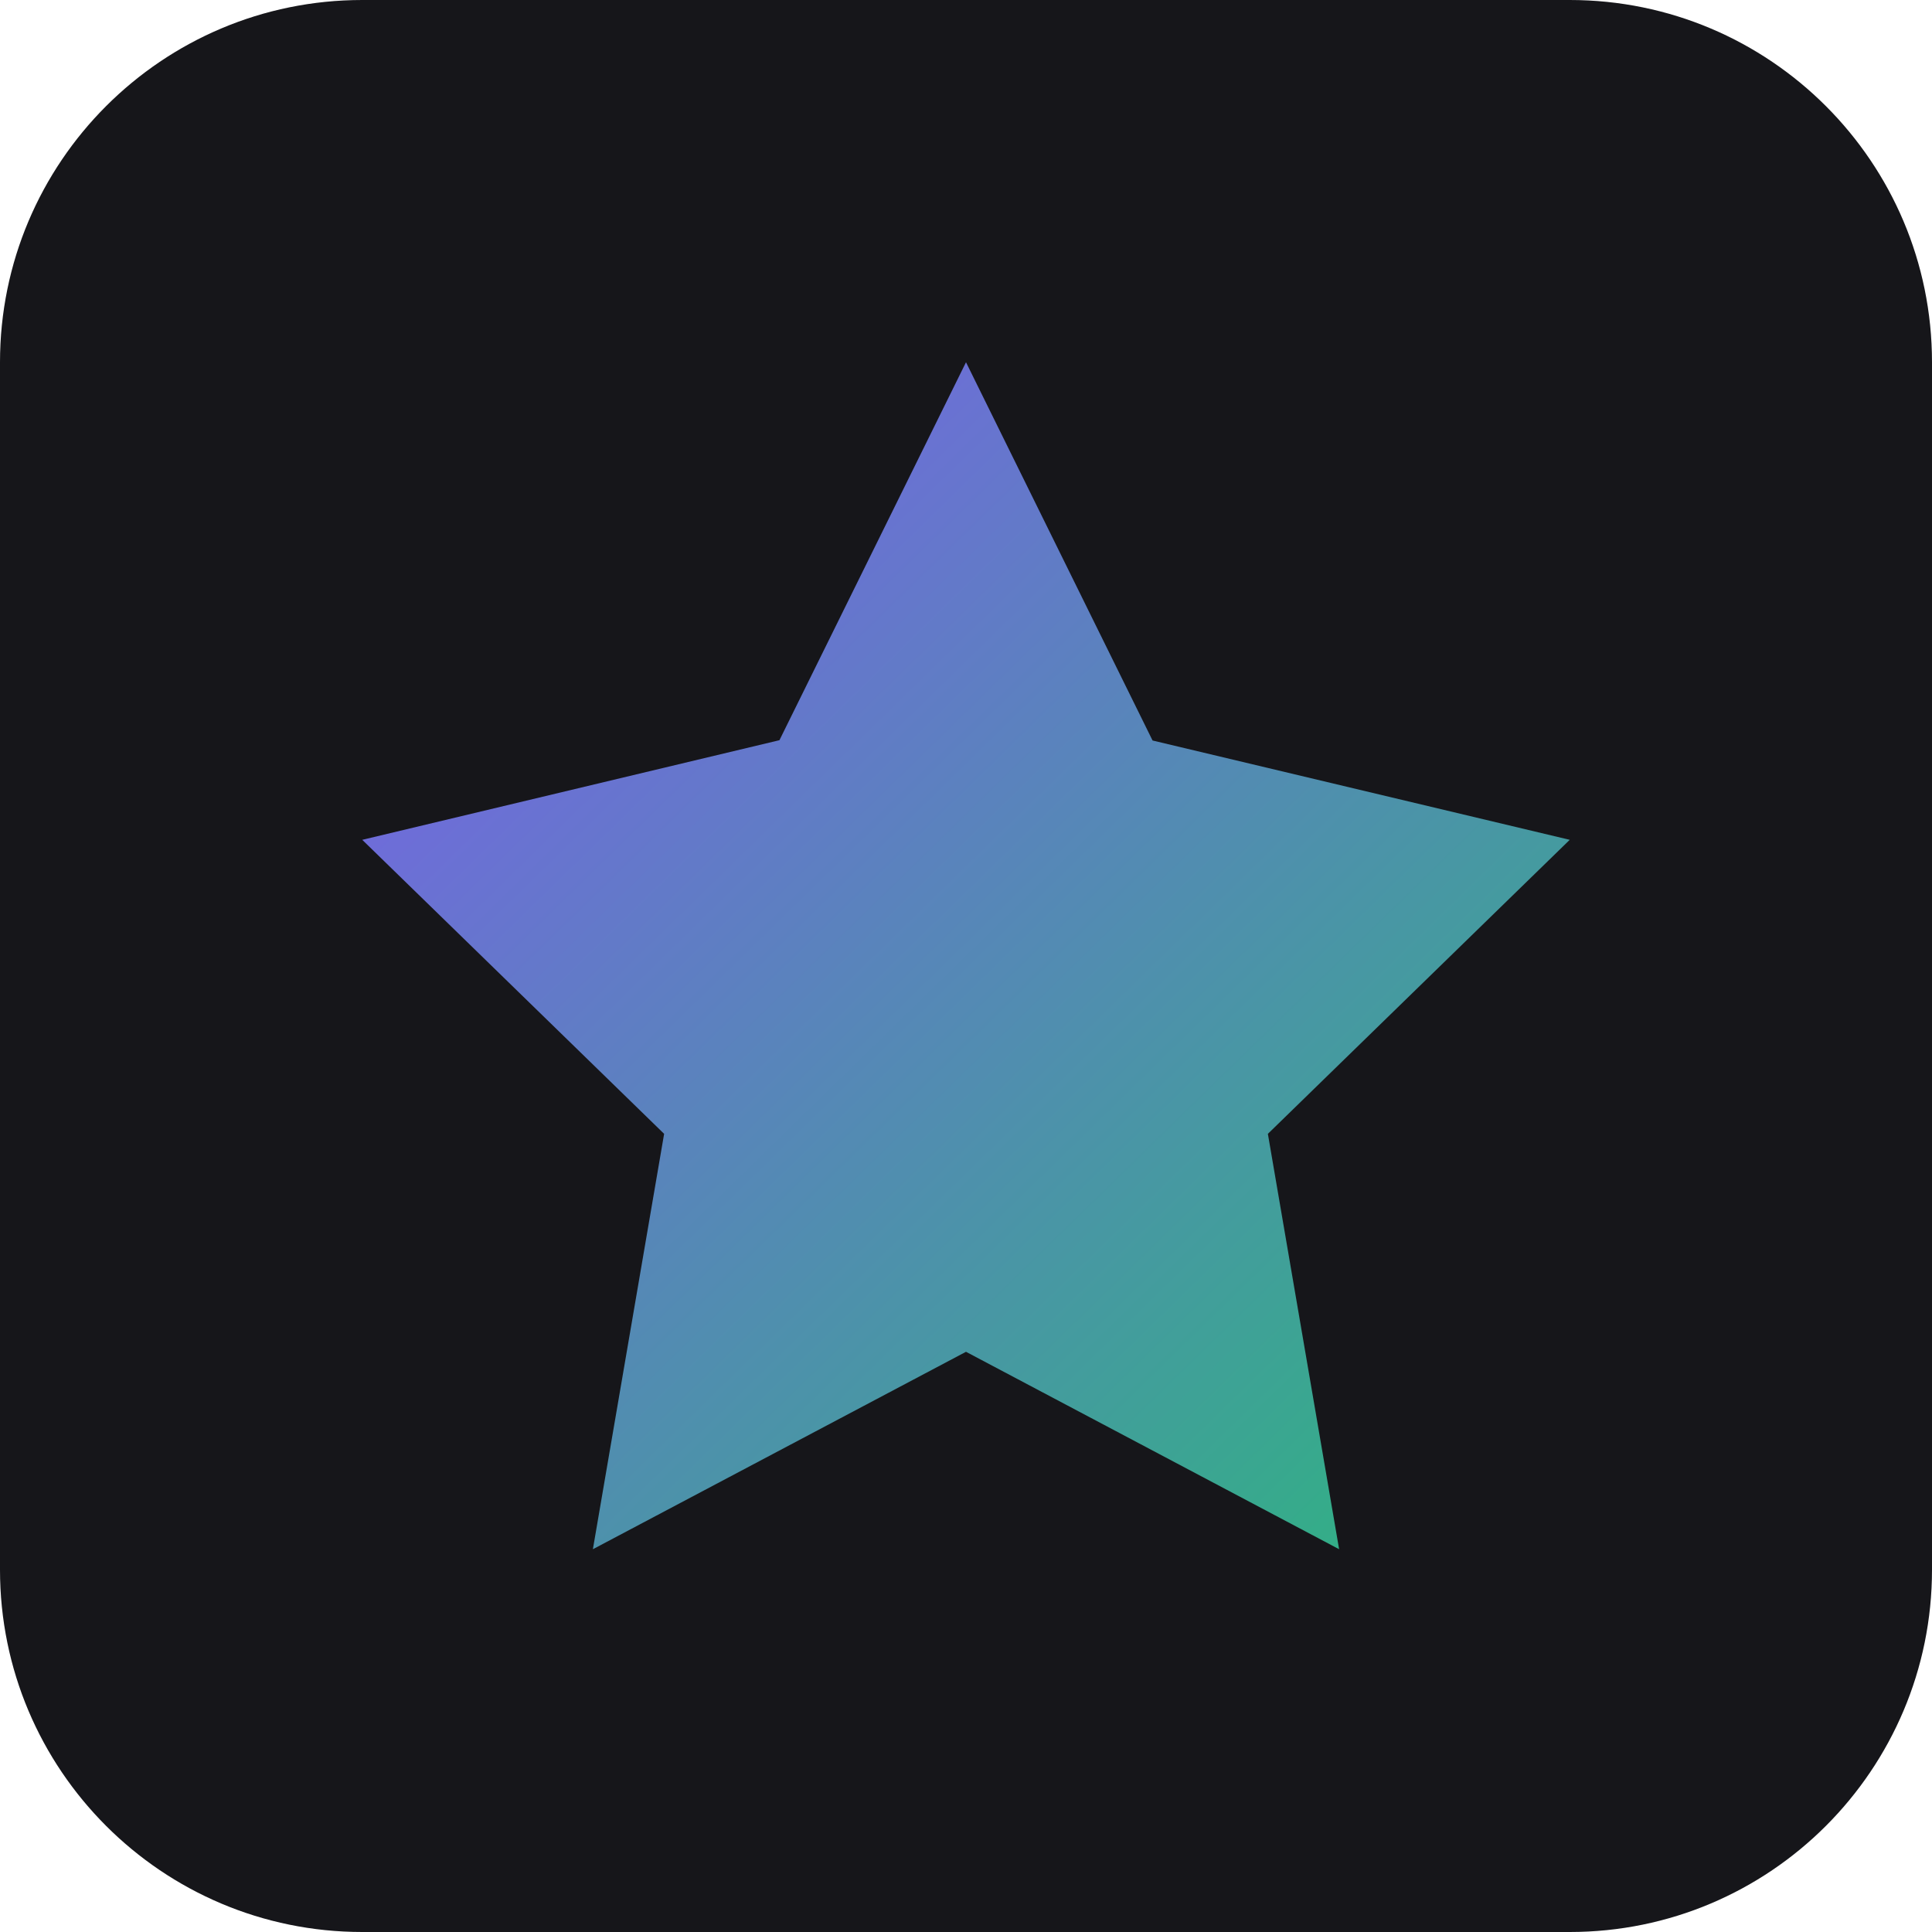
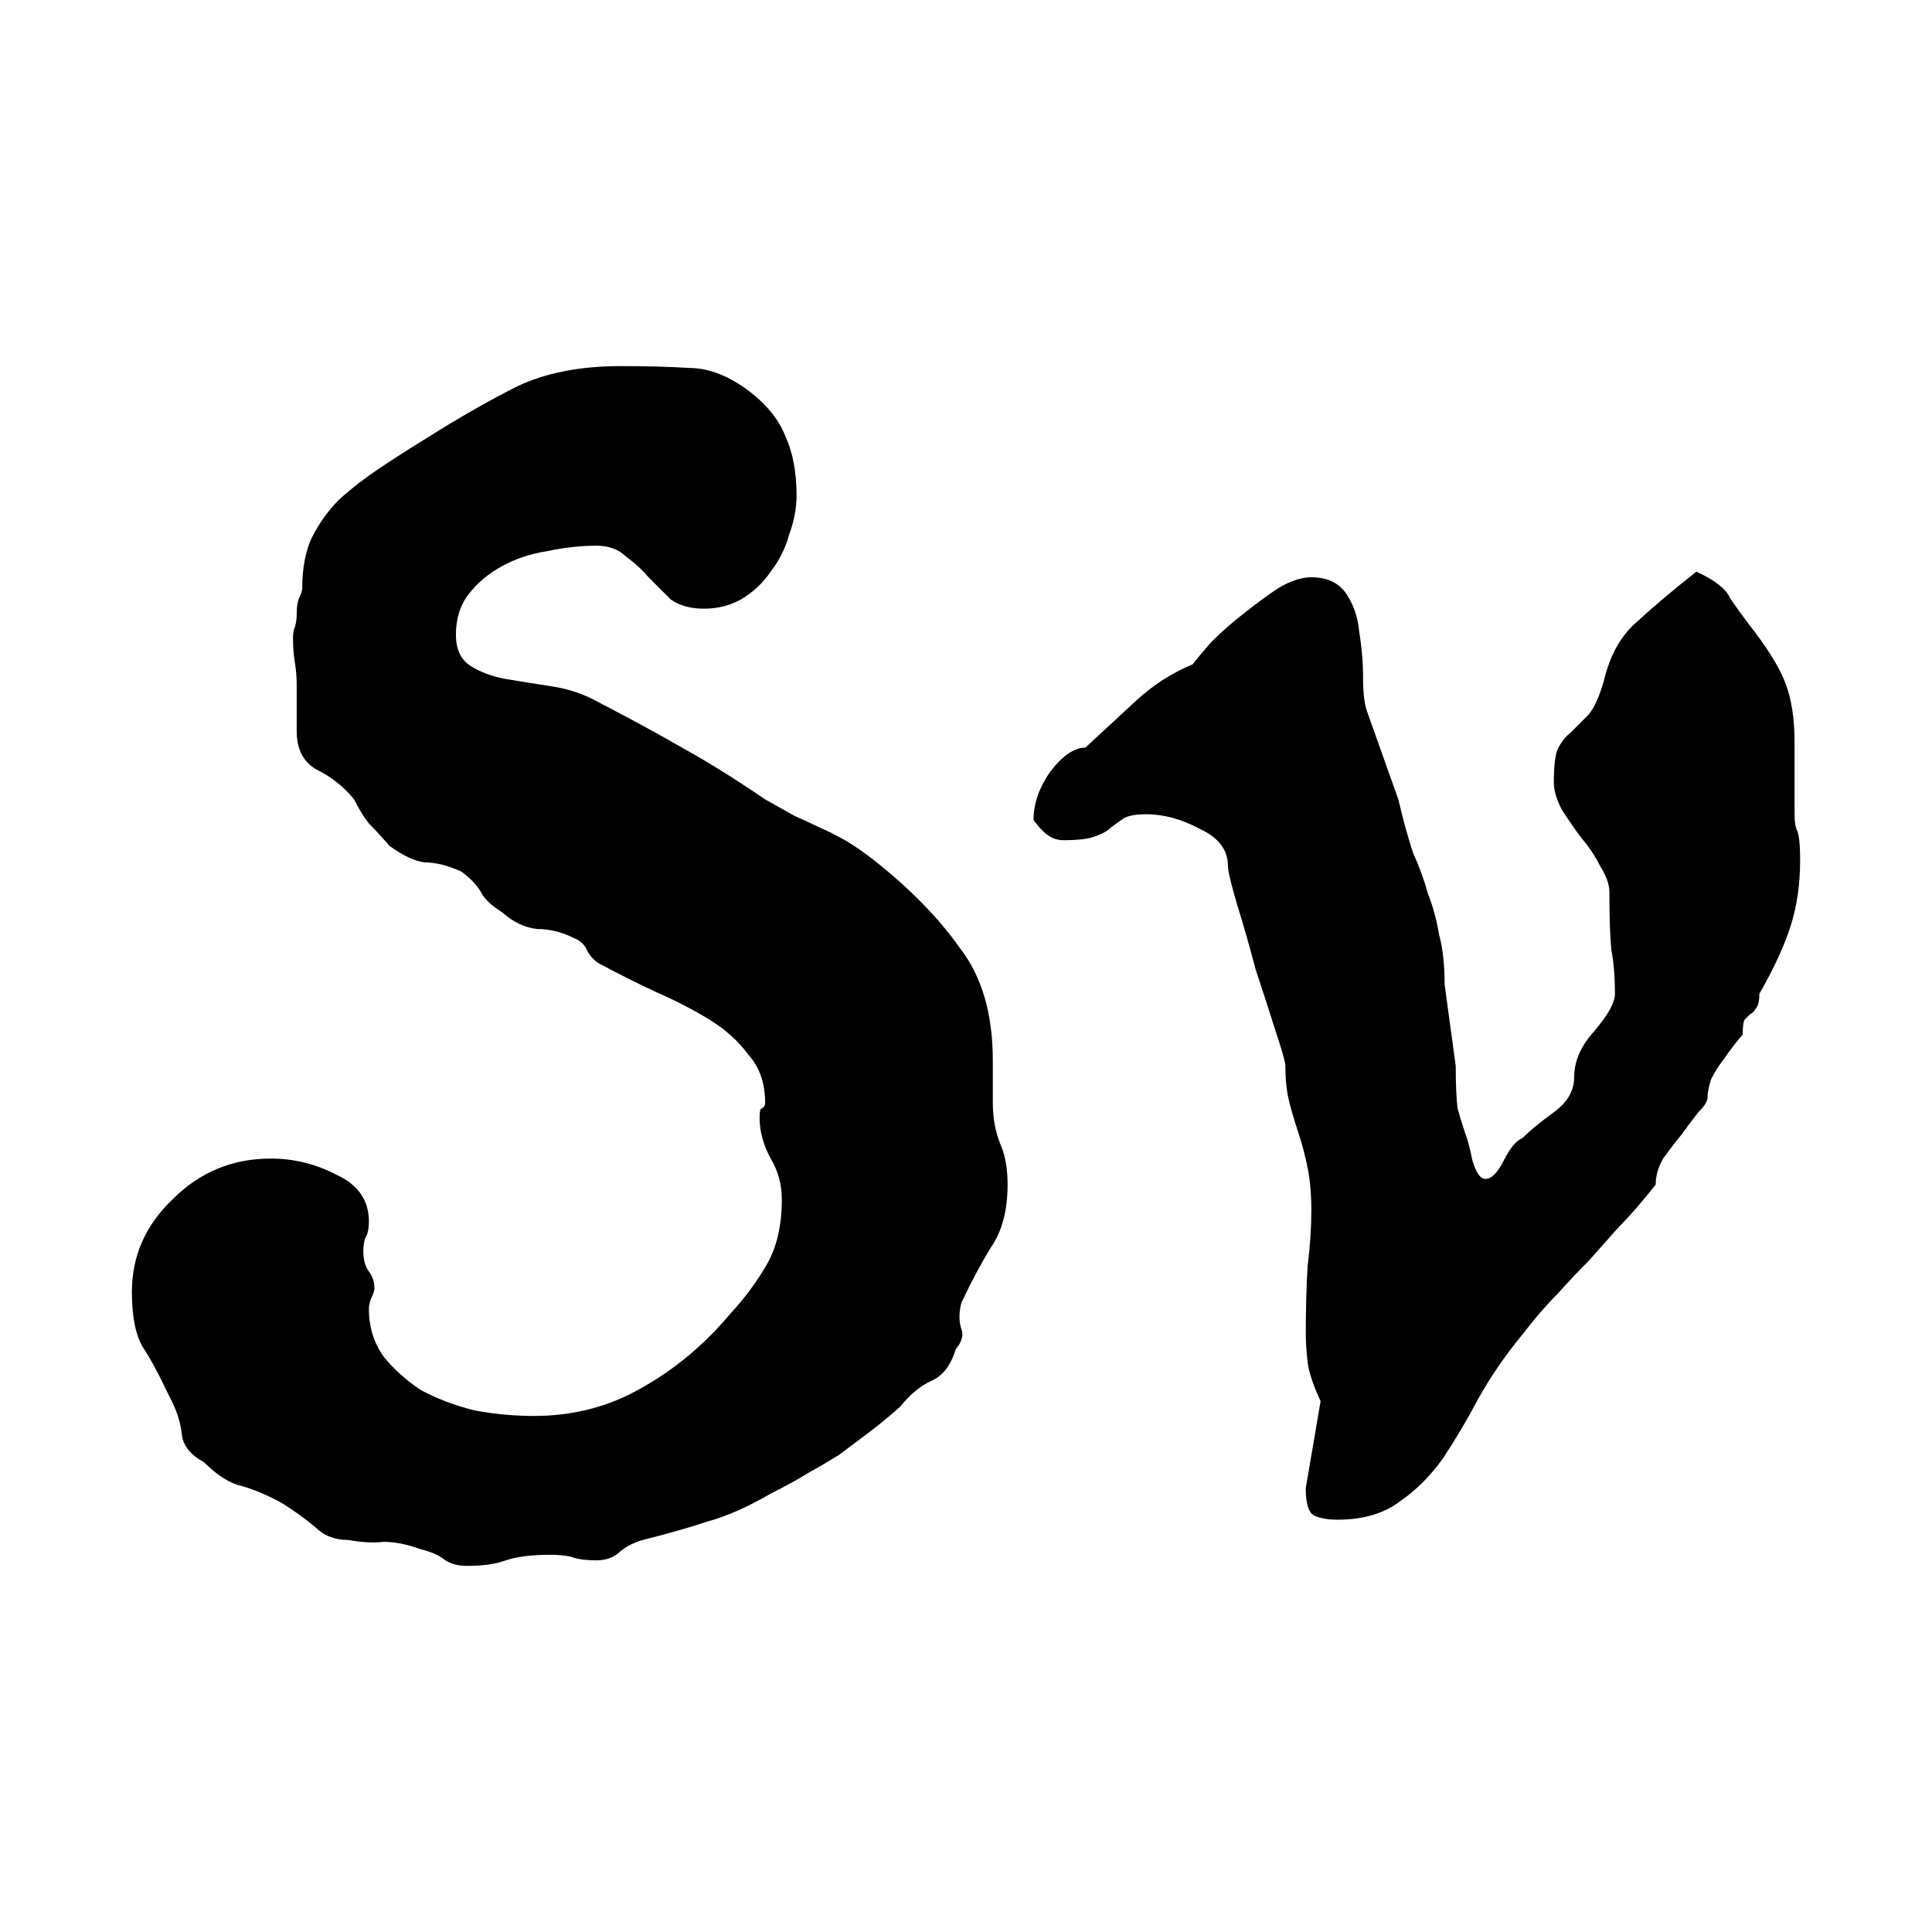
- <svg xmlns="http://www.w3.org/2000/svg" viewBox="0 0 64 64" role="img" aria-labelledby="title">
-   <defs>
-     <linearGradient id="gradient" x1="0" y1="0" x2="1" y2="1">
-       <stop offset="0%" stop-color="#7f5af0" />
-       <stop offset="100%" stop-color="#2cb67d" />
-     </linearGradient>
-   </defs>
-   <rect width="64" height="64" rx="12" fill="#16161a" />
-   <path d="M32 12l6.18 12.53L52 27.82l-10 9.74 2.36 13.76L32 44.78 19.64 51.32 22 37.56 12 27.82l13.82-3.3L32 12z" fill="url(#gradient)" />
+ <svg xmlns="http://www.w3.org/2000/svg" viewBox="0 0 64 64" width="64" height="64">
+   <path d="m 10.012,19.488 q 0,-0.981 0.307,-1.656 0.368,-0.736 0.92,-1.288 0.613,-0.552 1.349,-1.043 0.736,-0.491 1.533,-0.981 1.656,-1.043 3.005,-1.717 1.411,-0.675 3.435,-0.675 1.288,0 2.269,0.061 0.981,0 2.024,0.797 0.859,0.675 1.165,1.472 0.368,0.797 0.368,1.963 0,0.613 -0.245,1.288 -0.184,0.675 -0.613,1.227 -0.368,0.552 -0.981,0.92 -0.552,0.307 -1.227,0.307 -0.675,0 -1.104,-0.307 -0.368,-0.368 -0.736,-0.736 -0.307,-0.368 -0.736,-0.675 -0.368,-0.368 -0.981,-0.368 -0.797,0 -1.656,0.184 -0.797,0.123 -1.472,0.491 -0.675,0.368 -1.104,0.92 -0.429,0.552 -0.429,1.349 0,0.736 0.491,1.043 0.491,0.307 1.165,0.429 0.736,0.123 1.533,0.245 0.797,0.123 1.472,0.491 1.656,0.859 2.821,1.533 1.227,0.675 2.76,1.717 0.552,0.307 0.981,0.552 0.429,0.184 0.797,0.368 0.429,0.184 0.859,0.429 0.429,0.245 0.981,0.675 1.779,1.411 2.821,2.883 1.104,1.411 1.104,3.741 v 1.411 q 0,0.736 0.245,1.349 0.245,0.552 0.245,1.349 0,1.288 -0.552,2.085 -0.491,0.797 -0.981,1.84 -0.123,0.491 0,0.859 0.123,0.307 -0.184,0.675 -0.245,0.797 -0.797,1.043 -0.552,0.245 -1.043,0.859 -0.552,0.491 -1.043,0.859 -0.491,0.368 -0.981,0.736 -0.491,0.307 -1.043,0.613 -0.491,0.307 -1.227,0.675 -1.165,0.675 -2.085,0.92 -0.92,0.307 -2.147,0.613 -0.429,0.123 -0.736,0.368 -0.307,0.307 -0.797,0.307 -0.552,0 -0.859,-0.123 -0.307,-0.061 -0.675,-0.061 -0.92,0 -1.472,0.184 -0.491,0.184 -1.288,0.184 -0.491,0 -0.797,-0.245 -0.245,-0.184 -0.736,-0.307 -0.675,-0.245 -1.227,-0.245 -0.491,0.061 -1.165,-0.061 -0.675,0 -1.104,-0.429 -0.429,-0.368 -1.104,-0.797 -0.675,-0.368 -1.288,-0.552 -0.613,-0.123 -1.288,-0.797 -0.675,-0.368 -0.736,-0.92 Q 5.964,46.904 5.596,46.229 5.105,45.187 4.737,44.635 4.369,44.021 4.369,42.795 q 0,-1.779 1.349,-3.067 1.349,-1.349 3.251,-1.349 1.165,0 2.208,0.552 1.043,0.491 1.043,1.533 0,0.368 -0.123,0.552 -0.061,0.184 -0.061,0.429 0,0.429 0.184,0.675 0.184,0.245 0.184,0.552 0,0.123 -0.123,0.368 -0.061,0.184 -0.061,0.307 0,0.92 0.491,1.595 0.491,0.613 1.227,1.104 0.797,0.429 1.779,0.675 0.981,0.184 1.963,0.184 1.963,0 3.557,-0.92 1.656,-0.92 2.944,-2.453 0.736,-0.797 1.227,-1.656 0.491,-0.859 0.491,-2.147 0,-0.736 -0.368,-1.349 -0.368,-0.675 -0.368,-1.349 0,-0.307 0.061,-0.307 0.123,-0.061 0.123,-0.184 0,-0.981 -0.552,-1.595 -0.491,-0.675 -1.288,-1.165 -0.797,-0.491 -1.779,-0.92 -0.92,-0.429 -1.84,-0.92 -0.245,-0.123 -0.429,-0.429 -0.123,-0.307 -0.429,-0.429 -0.613,-0.307 -1.227,-0.307 -0.613,-0.061 -1.165,-0.552 -0.491,-0.307 -0.675,-0.613 -0.184,-0.368 -0.675,-0.736 -0.675,-0.307 -1.227,-0.307 -0.491,-0.061 -1.165,-0.552 -0.368,-0.429 -0.675,-0.736 -0.245,-0.307 -0.491,-0.797 -0.491,-0.613 -1.227,-0.981 -0.675,-0.368 -0.675,-1.288 V 22.677 q 0,-0.368 -0.061,-0.736 -0.061,-0.368 -0.061,-0.797 0,-0.245 0.061,-0.368 0.061,-0.184 0.061,-0.429 0,-0.307 0.061,-0.491 0.123,-0.245 0.123,-0.368 z m 36.309,6.992 q 0.245,1.043 0.491,1.779 0.307,0.675 0.491,1.349 0.245,0.613 0.368,1.349 0.184,0.675 0.184,1.656 l 0.368,2.699 q 0,0.92 0.061,1.411 0.123,0.429 0.245,0.797 0.123,0.307 0.245,0.92 0.184,0.613 0.429,0.613 0.307,0 0.613,-0.613 0.307,-0.613 0.613,-0.736 0.368,-0.368 1.043,-0.859 0.675,-0.491 0.675,-1.165 0,-0.797 0.675,-1.533 0.675,-0.797 0.675,-1.227 0,-0.859 -0.123,-1.472 -0.061,-0.675 -0.061,-1.901 0,-0.368 -0.307,-0.859 -0.245,-0.491 -0.613,-0.92 -0.368,-0.491 -0.675,-0.981 -0.245,-0.491 -0.245,-0.859 0,-0.797 0.123,-1.104 0.184,-0.368 0.429,-0.552 0.245,-0.245 0.552,-0.552 0.307,-0.307 0.552,-1.165 0.307,-1.288 1.104,-1.963 0.797,-0.736 1.963,-1.656 0.92,0.429 1.104,0.859 0.245,0.368 0.613,0.859 0.92,1.165 1.227,1.963 0.307,0.797 0.307,1.963 v 2.392 q 0,0.307 0.061,0.491 0.123,0.184 0.123,1.043 0,1.165 -0.307,2.147 -0.307,0.981 -1.043,2.269 0,0.368 -0.123,0.491 -0.061,0.123 -0.184,0.184 -0.061,0.061 -0.184,0.184 -0.061,0.123 -0.061,0.491 -0.368,0.429 -0.613,0.797 -0.245,0.307 -0.429,0.675 -0.123,0.368 -0.123,0.613 0,0.184 -0.307,0.491 -0.245,0.307 -0.552,0.736 -0.307,0.368 -0.613,0.797 -0.245,0.429 -0.245,0.859 -0.675,0.859 -1.227,1.411 -0.491,0.552 -0.981,1.104 -0.491,0.491 -1.043,1.104 -0.552,0.552 -1.165,1.349 -0.859,1.043 -1.472,2.147 -0.552,1.043 -1.165,1.963 -0.613,0.859 -1.411,1.411 -0.797,0.613 -2.085,0.613 -0.429,0 -0.736,-0.123 -0.307,-0.123 -0.307,-0.92 l 0.491,-2.883 q -0.368,-0.797 -0.429,-1.288 -0.061,-0.552 -0.061,-0.92 0,-1.288 0.061,-2.269 0.123,-0.981 0.123,-1.84 0,-0.797 -0.123,-1.411 -0.123,-0.613 -0.307,-1.165 -0.184,-0.552 -0.307,-1.043 -0.123,-0.491 -0.123,-1.165 0,-0.184 -0.307,-1.104 -0.307,-0.981 -0.675,-2.085 -0.307,-1.165 -0.613,-2.147 -0.307,-1.043 -0.307,-1.288 0,-0.797 -0.92,-1.227 -0.92,-0.491 -1.779,-0.491 -0.491,0 -0.736,0.123 -0.184,0.123 -0.429,0.307 -0.184,0.184 -0.552,0.307 -0.307,0.123 -1.043,0.123 -0.368,0 -0.675,-0.307 -0.184,-0.184 -0.307,-0.368 0,-0.797 0.552,-1.595 0.613,-0.797 1.165,-0.797 0.859,-0.797 1.656,-1.533 0.859,-0.797 1.901,-1.227 0.184,-0.245 0.613,-0.736 0.491,-0.491 1.043,-0.92 0.613,-0.491 1.165,-0.859 0.613,-0.368 1.104,-0.368 0.797,0 1.165,0.552 0.368,0.552 0.429,1.288 0.123,0.736 0.123,1.472 0,0.736 0.123,1.104 z" fill="#000" />
</svg>
